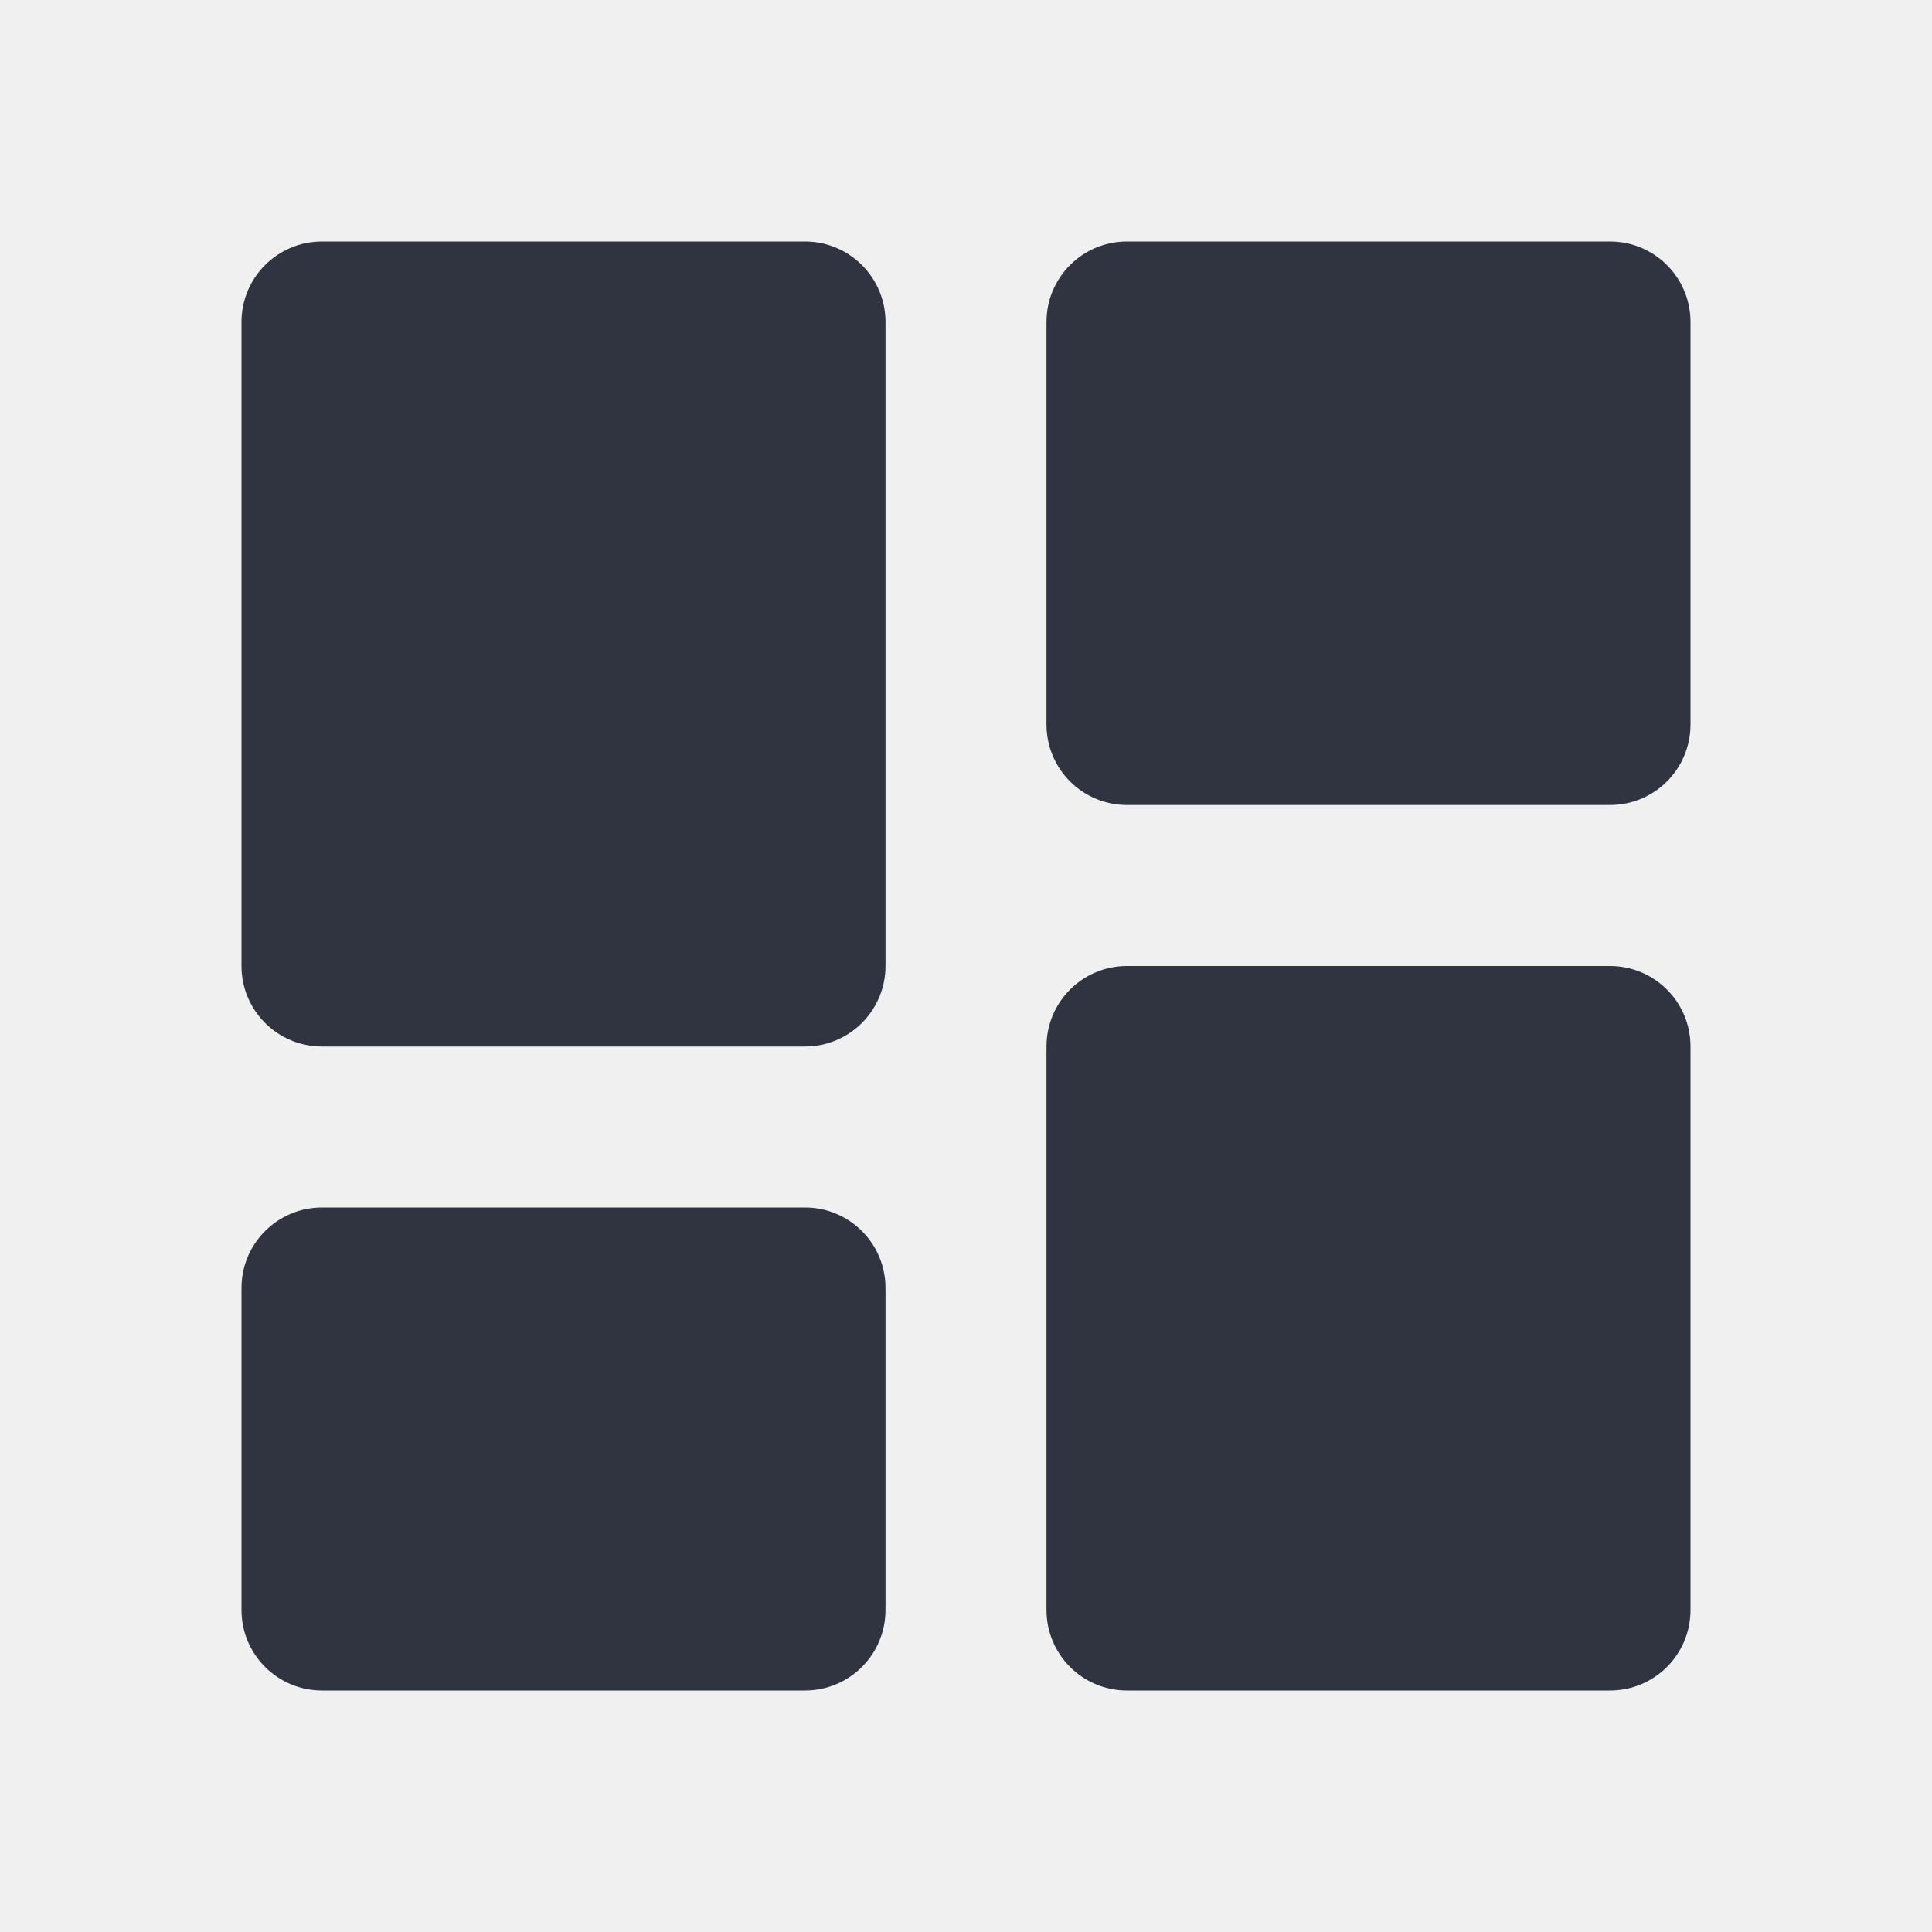
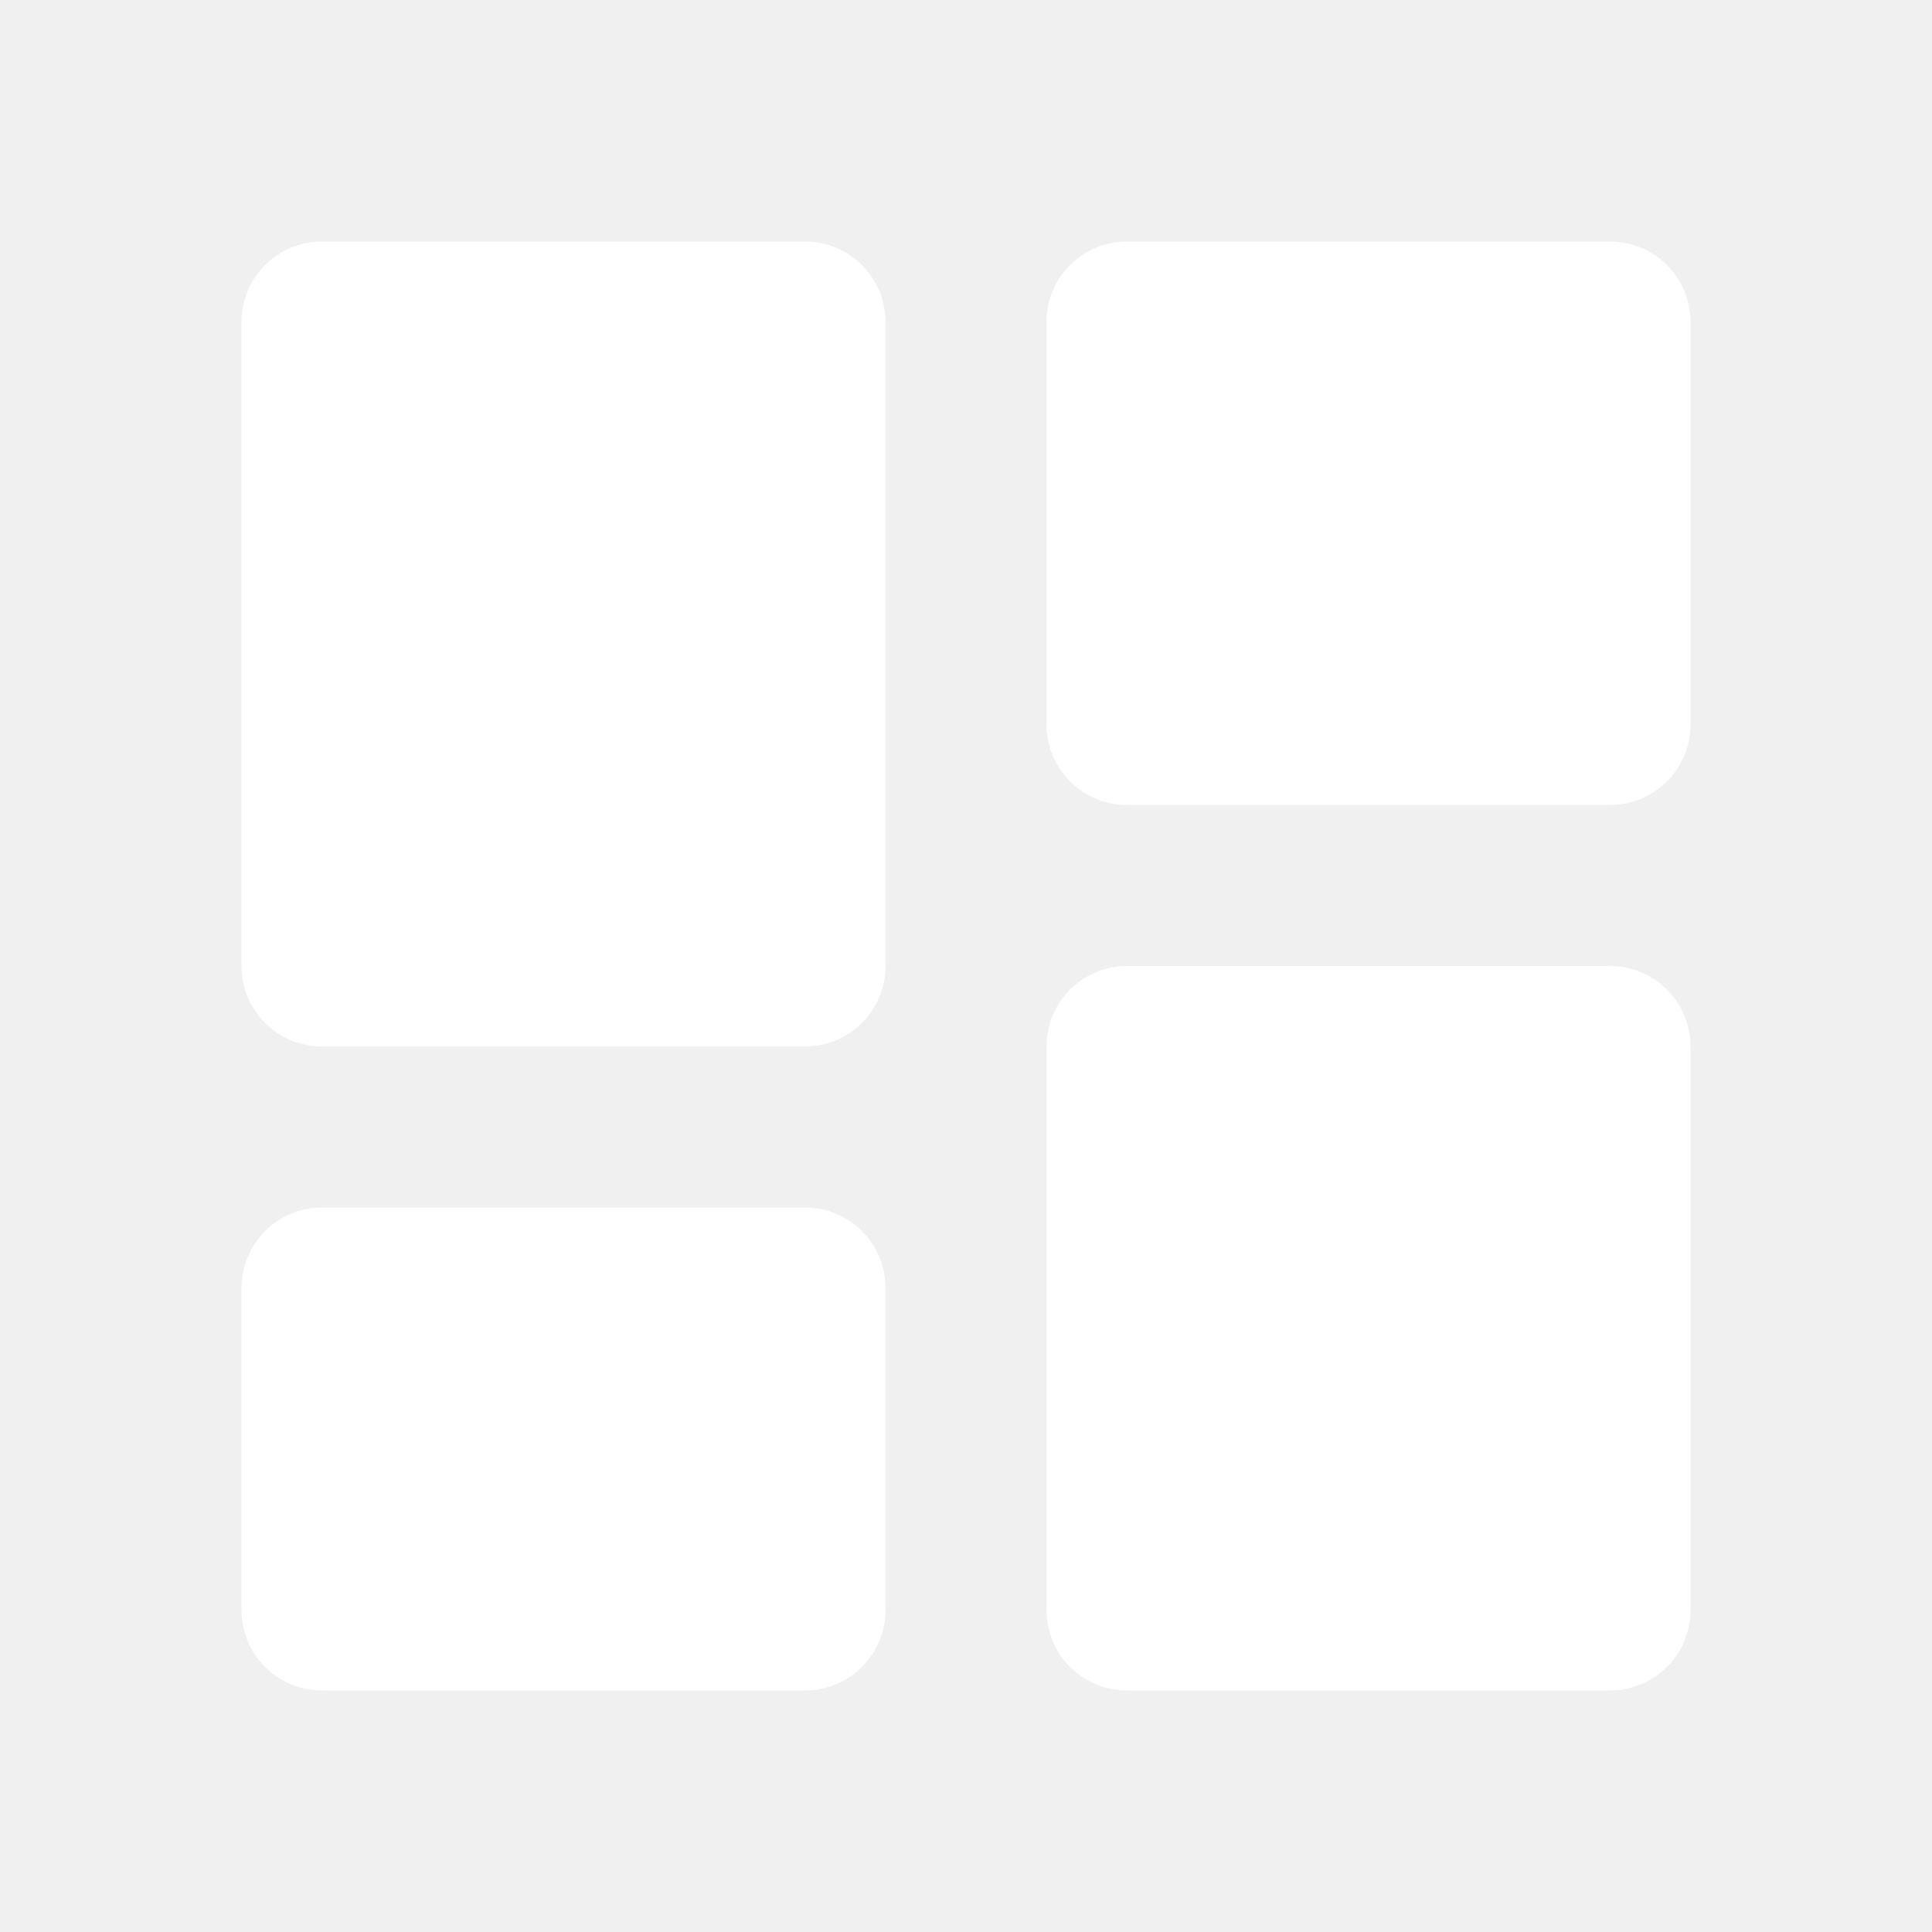
- <svg xmlns="http://www.w3.org/2000/svg" width="24" height="24" viewBox="0 0 24 24" style="fill:#303440;transform:;-ms-filter:">
+ <svg xmlns="http://www.w3.org/2000/svg" width="24" height="24" viewBox="0 0 24 24" style="fill:white;transform:;-ms-filter:">
  <path d="M4 13h6c.552 0 1-.447 1-1V4c0-.553-.448-1-1-1H4C3.448 3 3 3.447 3 4v8C3 12.553 3.448 13 4 13zM3 20c0 .553.448 1 1 1h6c.552 0 1-.447 1-1v-4c0-.553-.448-1-1-1H4c-.552 0-1 .447-1 1V20zM13 20c0 .553.447 1 1 1h6c.553 0 1-.447 1-1v-7c0-.553-.447-1-1-1h-6c-.553 0-1 .447-1 1V20zM14 10h6c.553 0 1-.447 1-1V4c0-.553-.447-1-1-1h-6c-.553 0-1 .447-1 1v5C13 9.553 13.447 10 14 10z" />
</svg>
